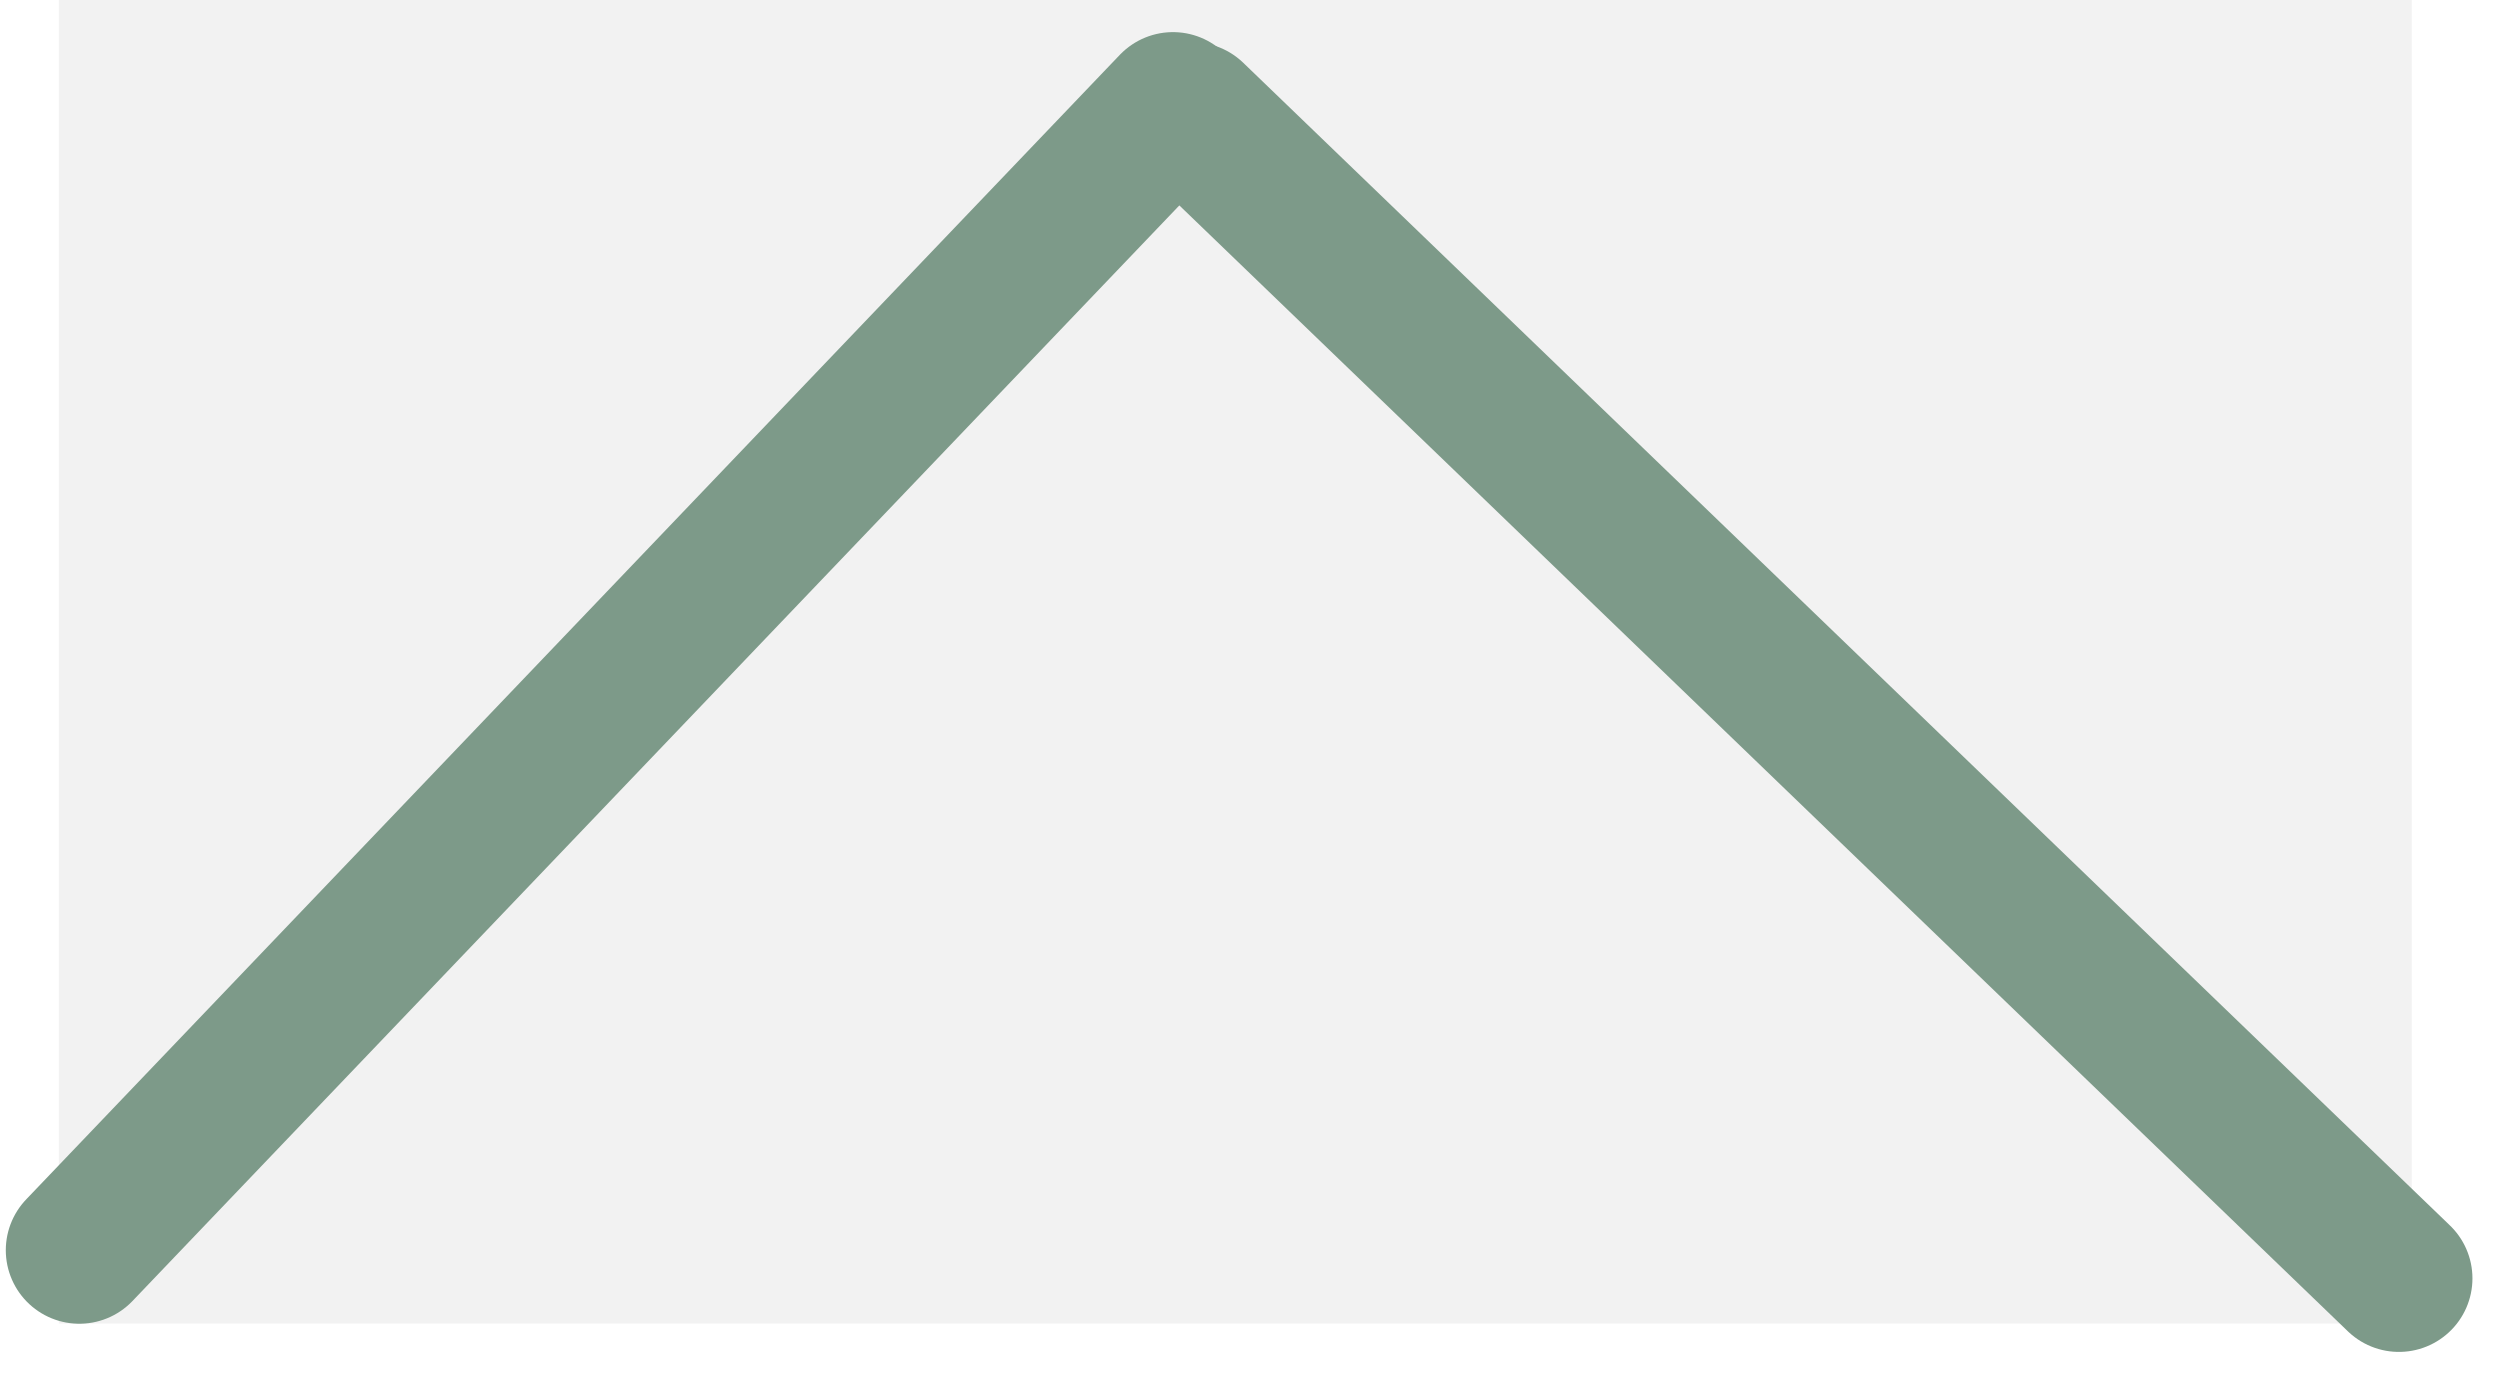
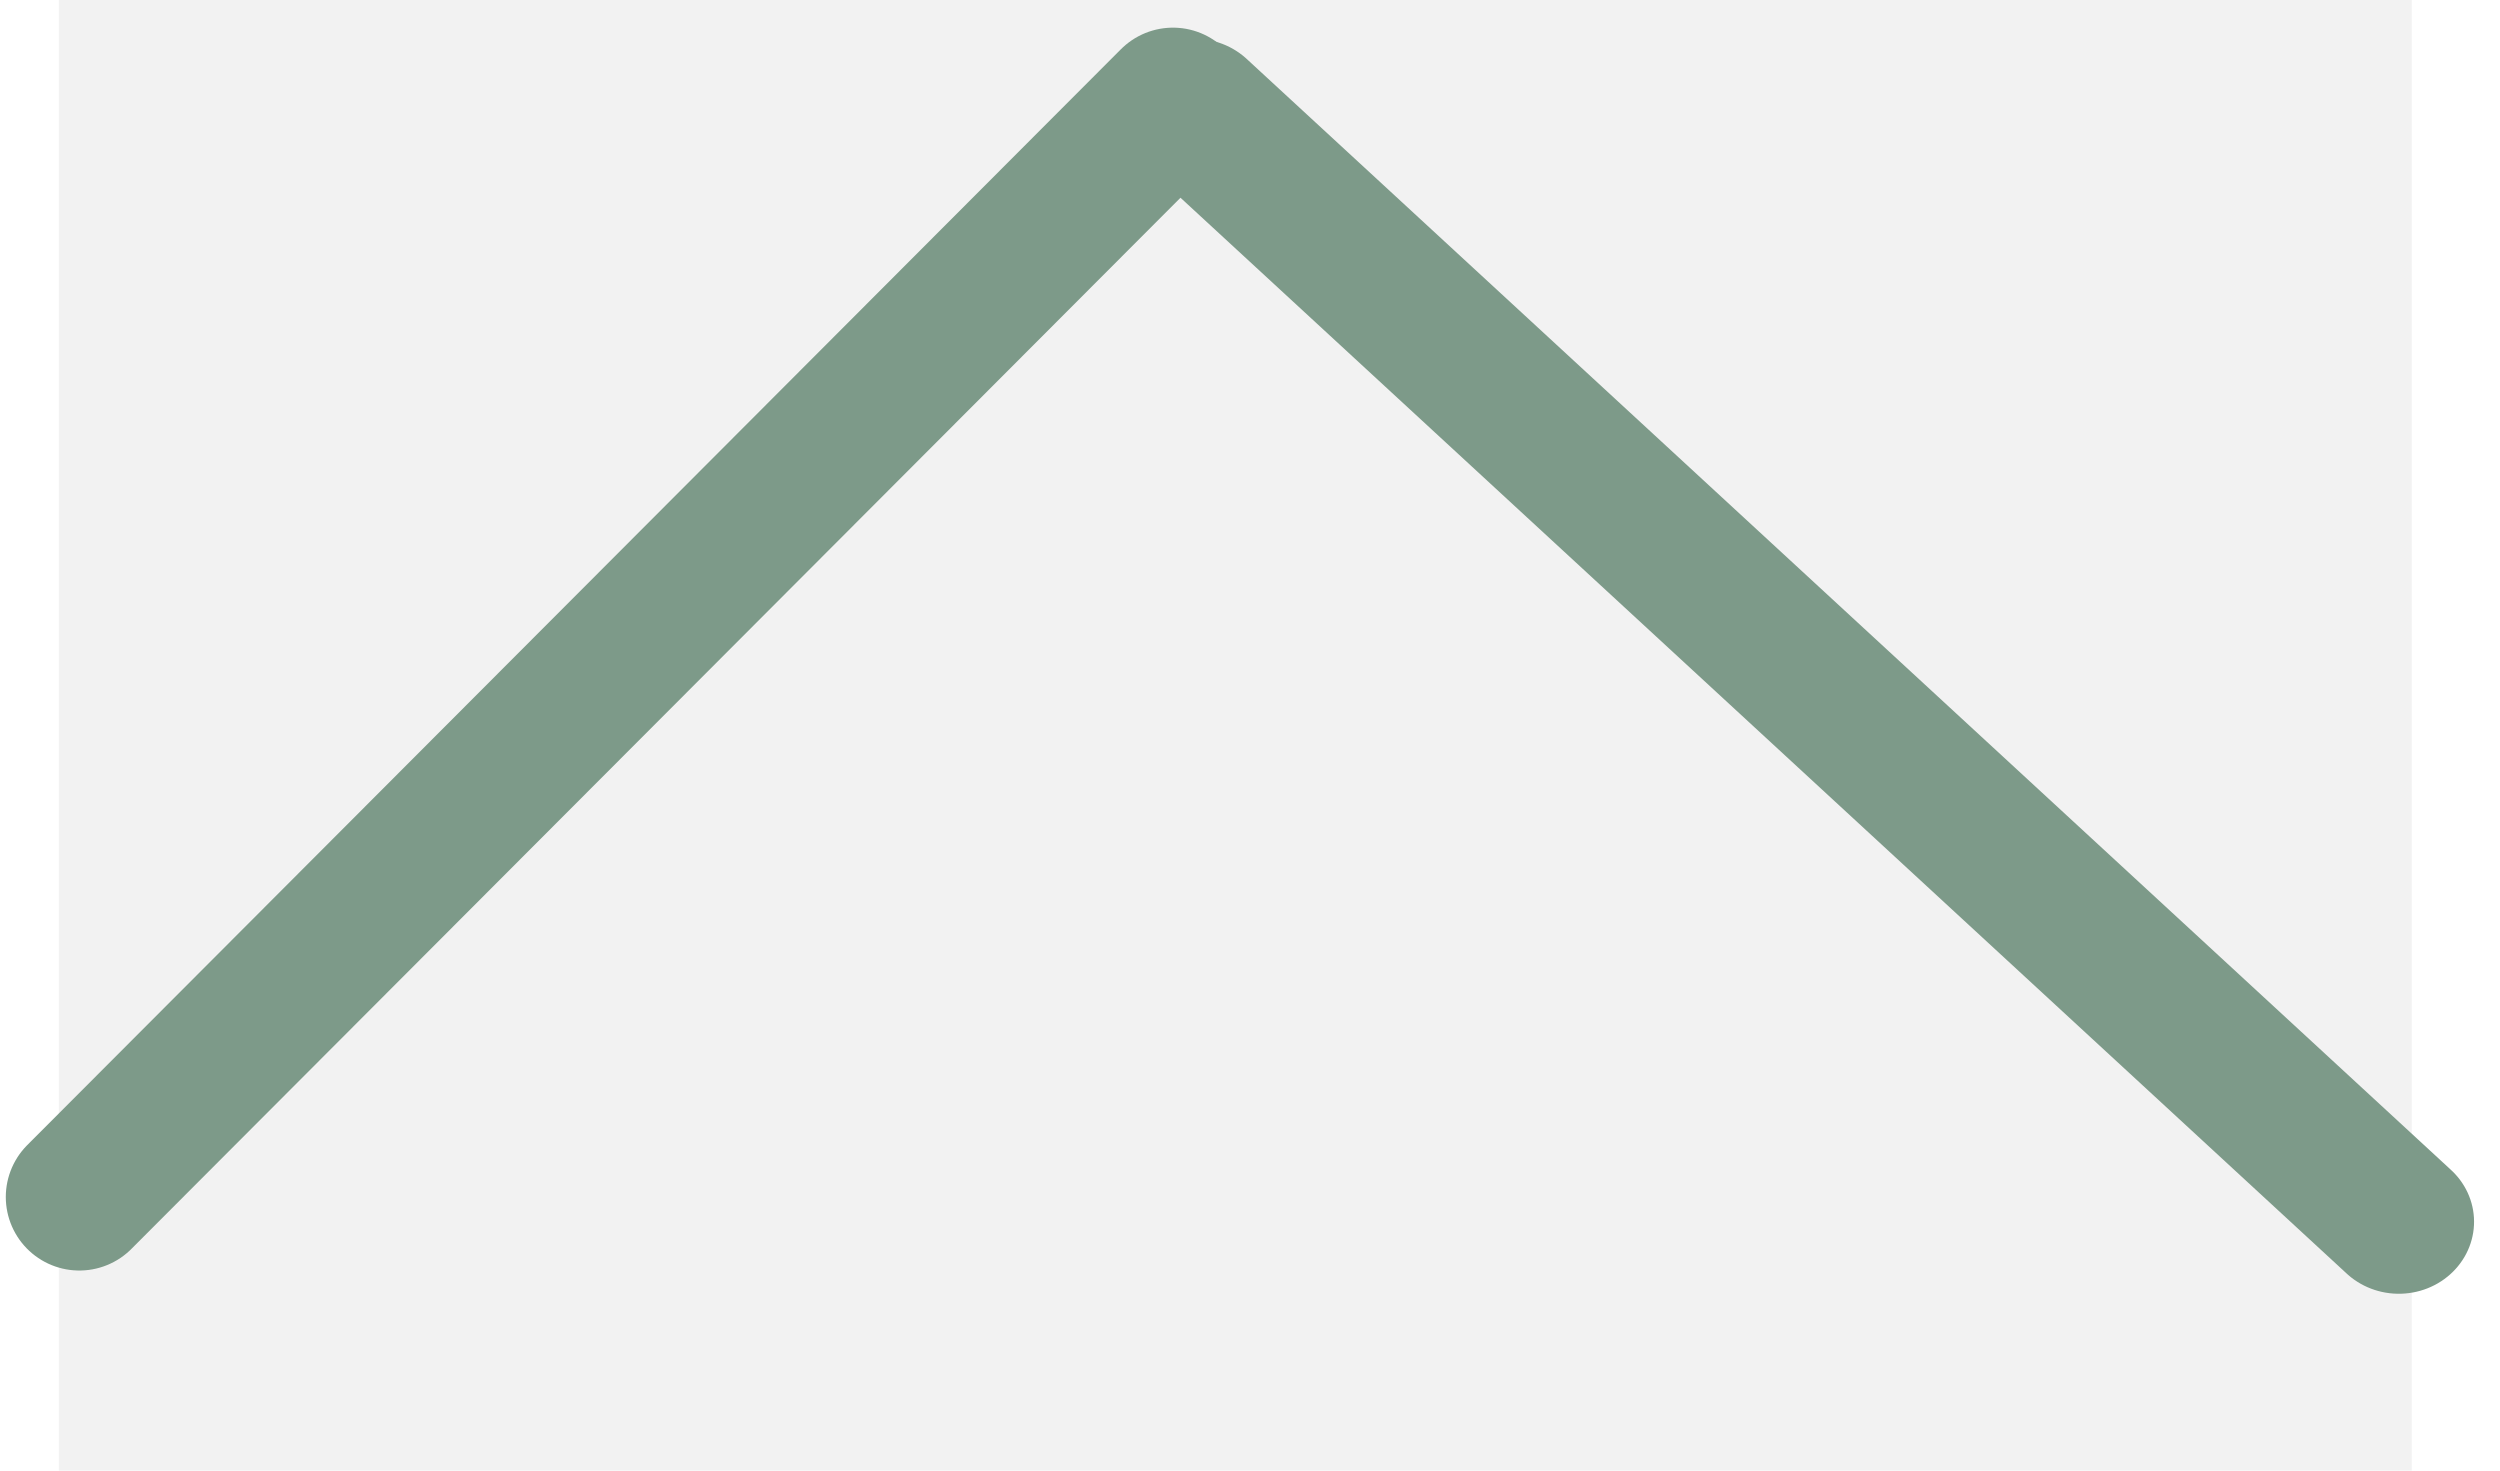
- <svg xmlns="http://www.w3.org/2000/svg" width="85" height="47" viewBox="0 0 85 47" fill="none">
-   <rect x="2" width="80" height="45" fill="#F2F2F2" />
-   <path d="M2.697 42.507L39.881 3.592" stroke="#7D9A89" stroke-width="5" stroke-linecap="round" />
-   <line x1="40.535" y1="3.934" x2="81.563" y2="43.465" stroke="#7D9A89" stroke-width="5" stroke-linecap="round" />
+ <svg xmlns="http://www.w3.org/2000/svg" width="85" height="50" viewBox="0 0 85 50" fill="none">
+   <rect x="2" width="80" height="50" fill="#F2F2F2" />
+   <path d="M2.697 40.698L39.881 3.44" stroke="#7D9A89" stroke-width="5" stroke-linecap="round" />
+   <line x1="2.5" y1="-2.5" x2="58.218" y2="-2.5" transform="matrix(0.735012 0.678054 -0.709334 0.704873 37 3.82983)" stroke="#7D9A89" stroke-width="5" stroke-linecap="round" />
</svg>
